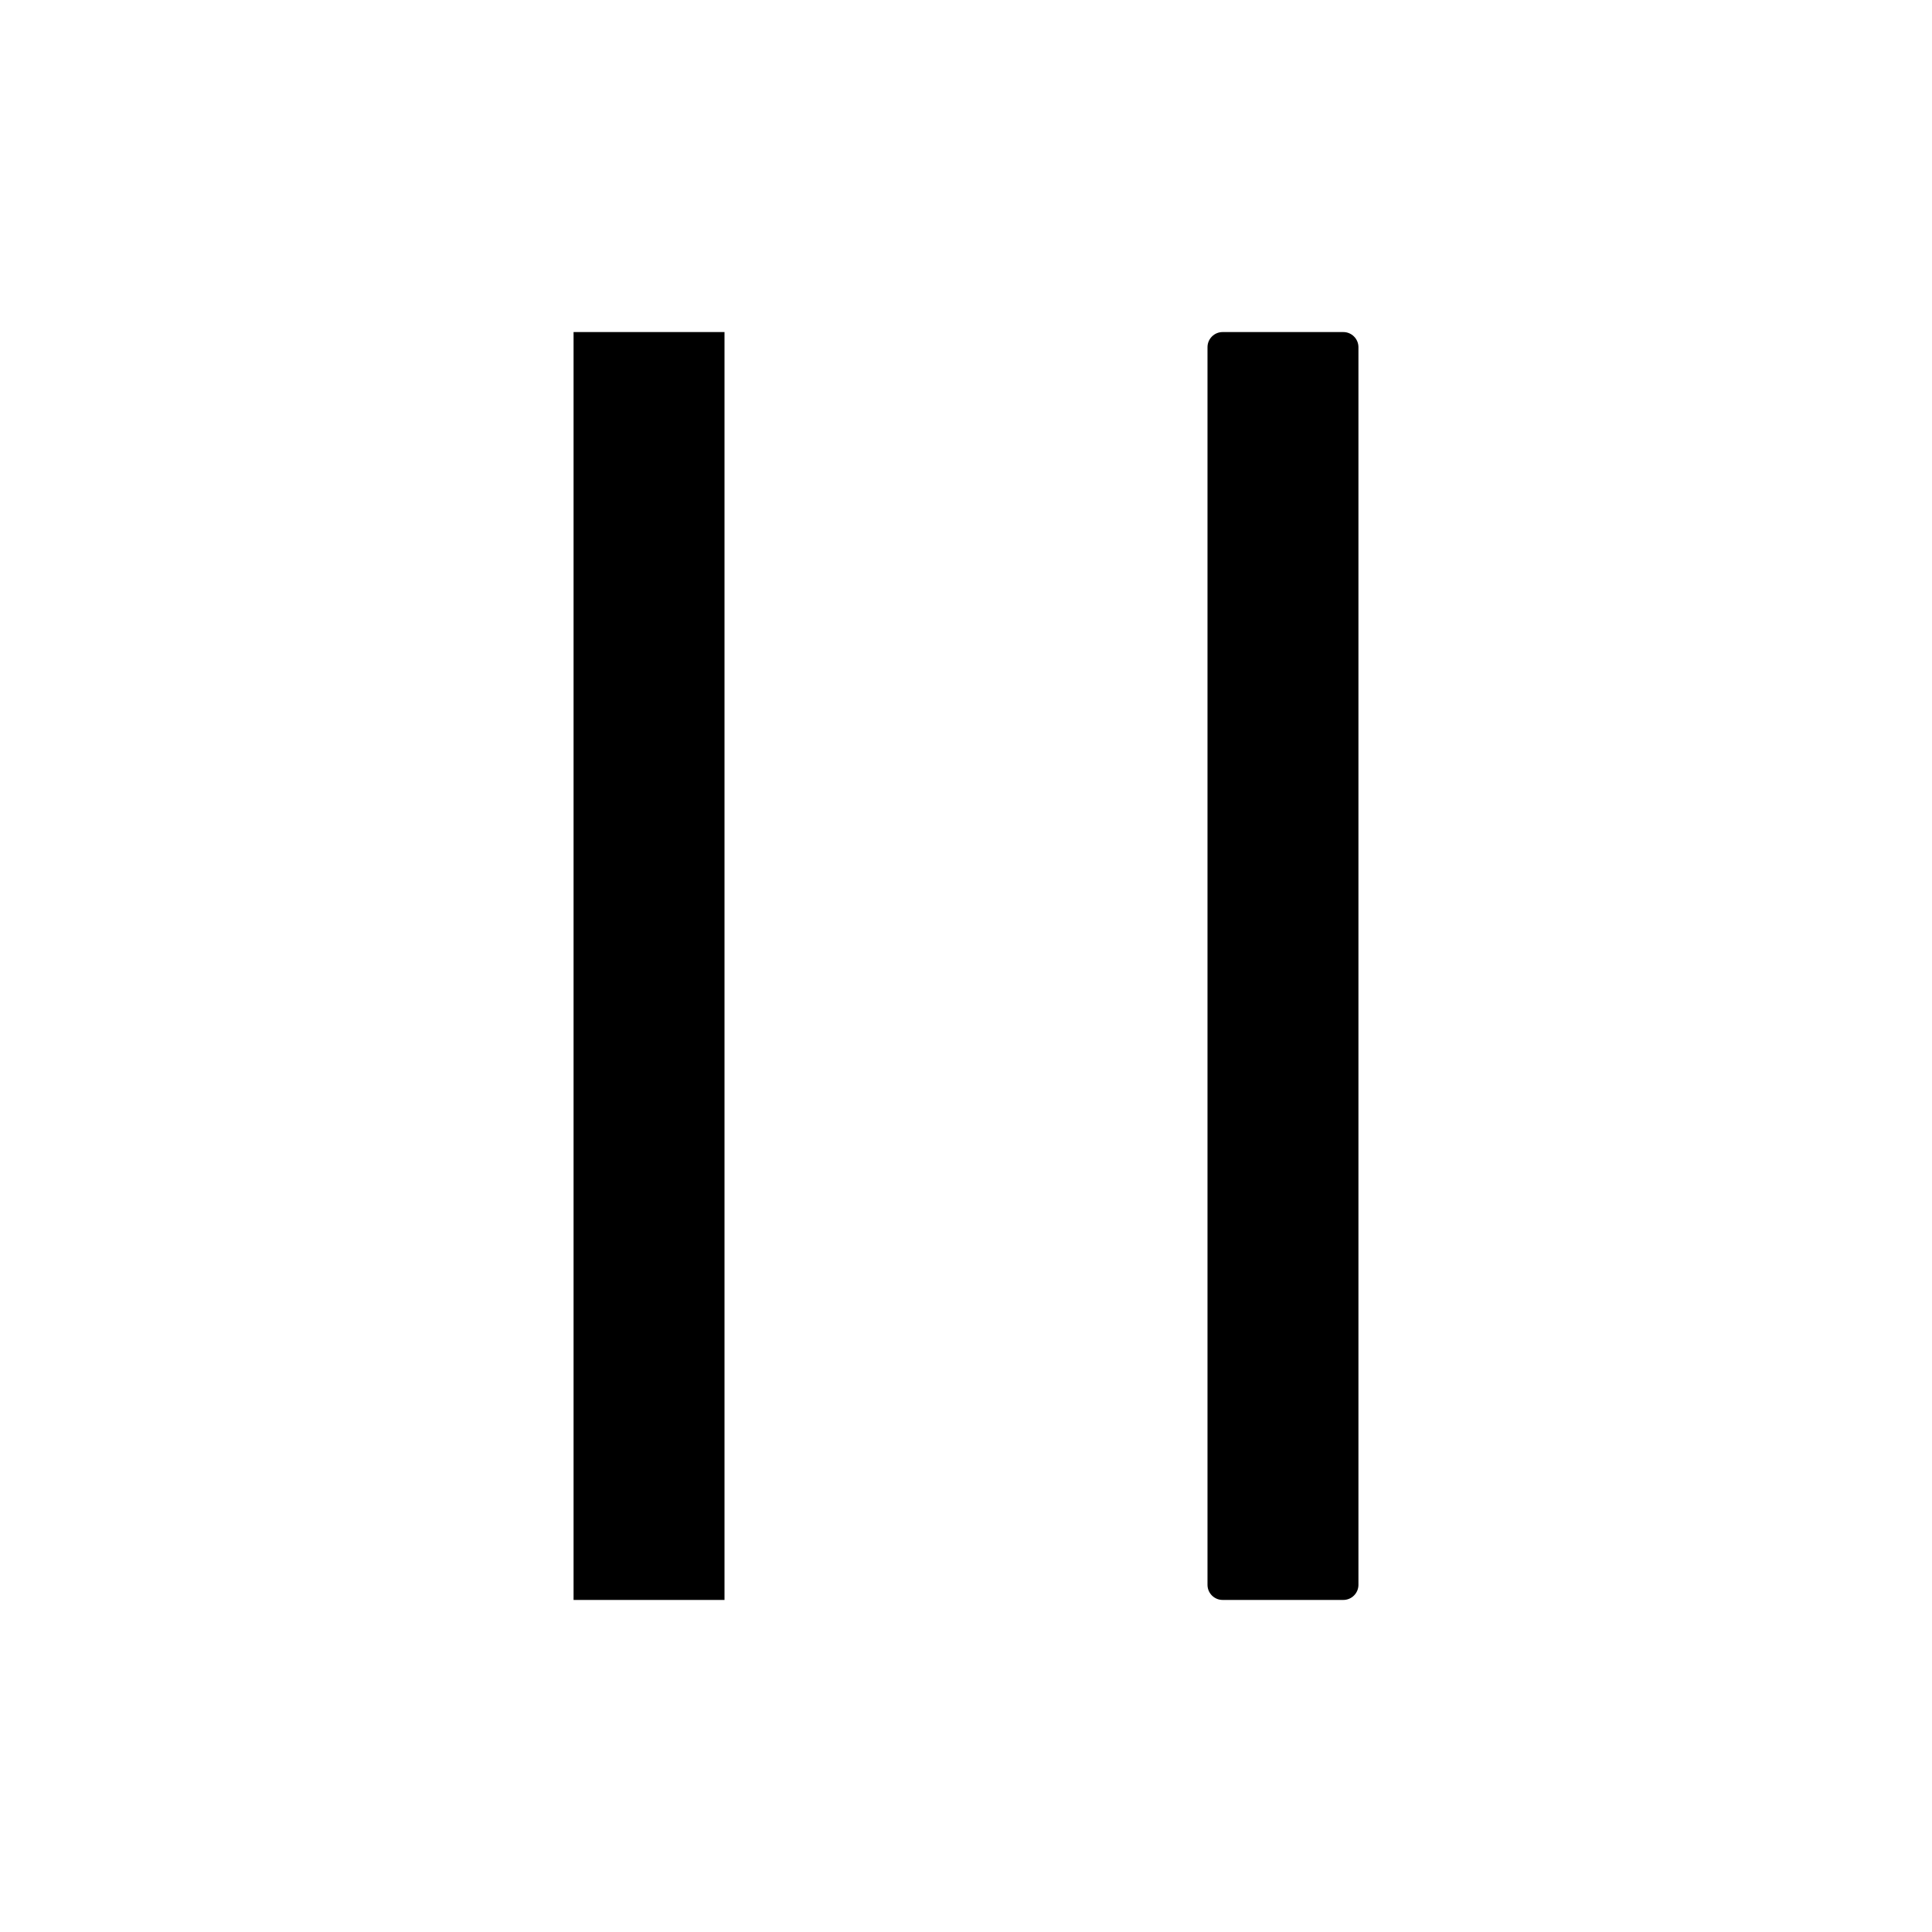
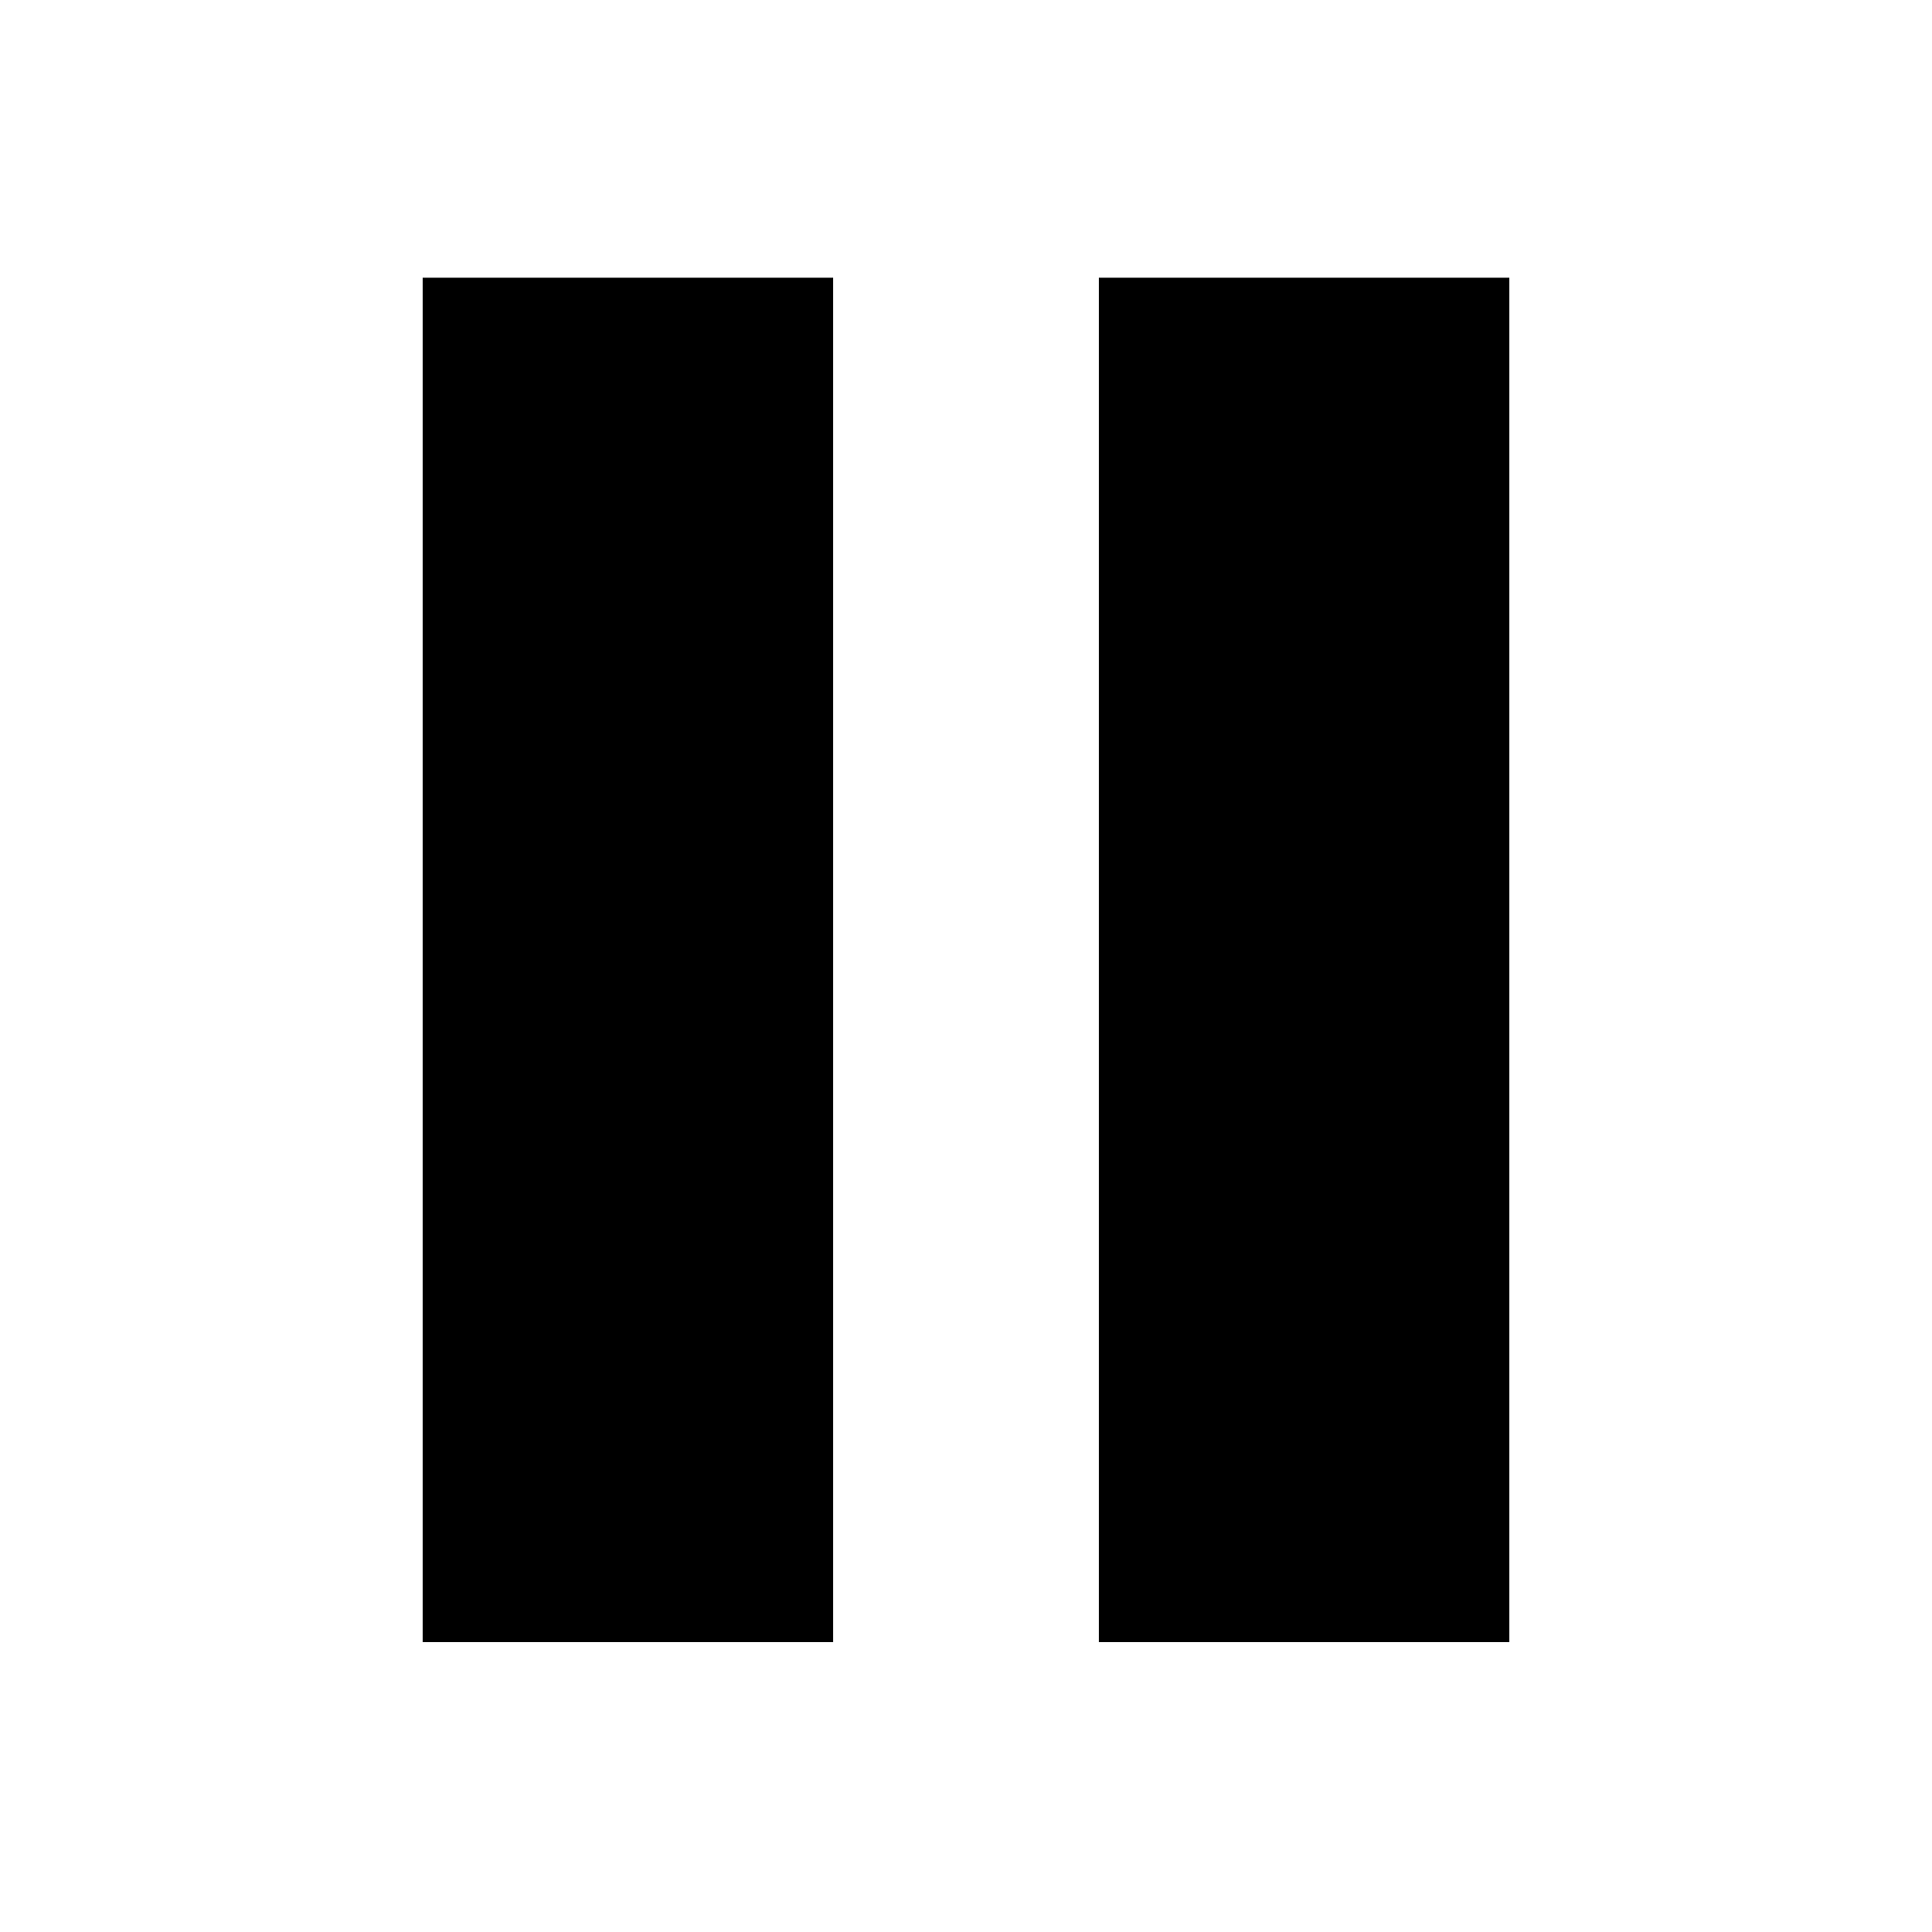
- <svg xmlns="http://www.w3.org/2000/svg" t="1768814748033" class="icon" viewBox="0 0 1024 1024" version="1.1" p-id="6730" width="16" height="16">
-   <path d="M304 176h80v672h-80zM712 176h-64c-4.4 0-8 3.6-8 8v656c0 4.4 3.6 8 8 8h64c4.4 0 8-3.6 8-8V184c0-4.4-3.6-8-8-8z" p-id="6731" fill="#000000" />
+ <svg xmlns="http://www.w3.org/2000/svg" version="1.1" id="图层_1" x="0px" y="0px" viewBox="0 0 16 16" style="enable-background: new 0 0 16 16" xml:space="preserve">
+   <path d="M6.9,13.7V2.3H3.5v11.3H6.9z M12.5,13.7V2.3H9.1v11.3H12.5z" />
</svg>
